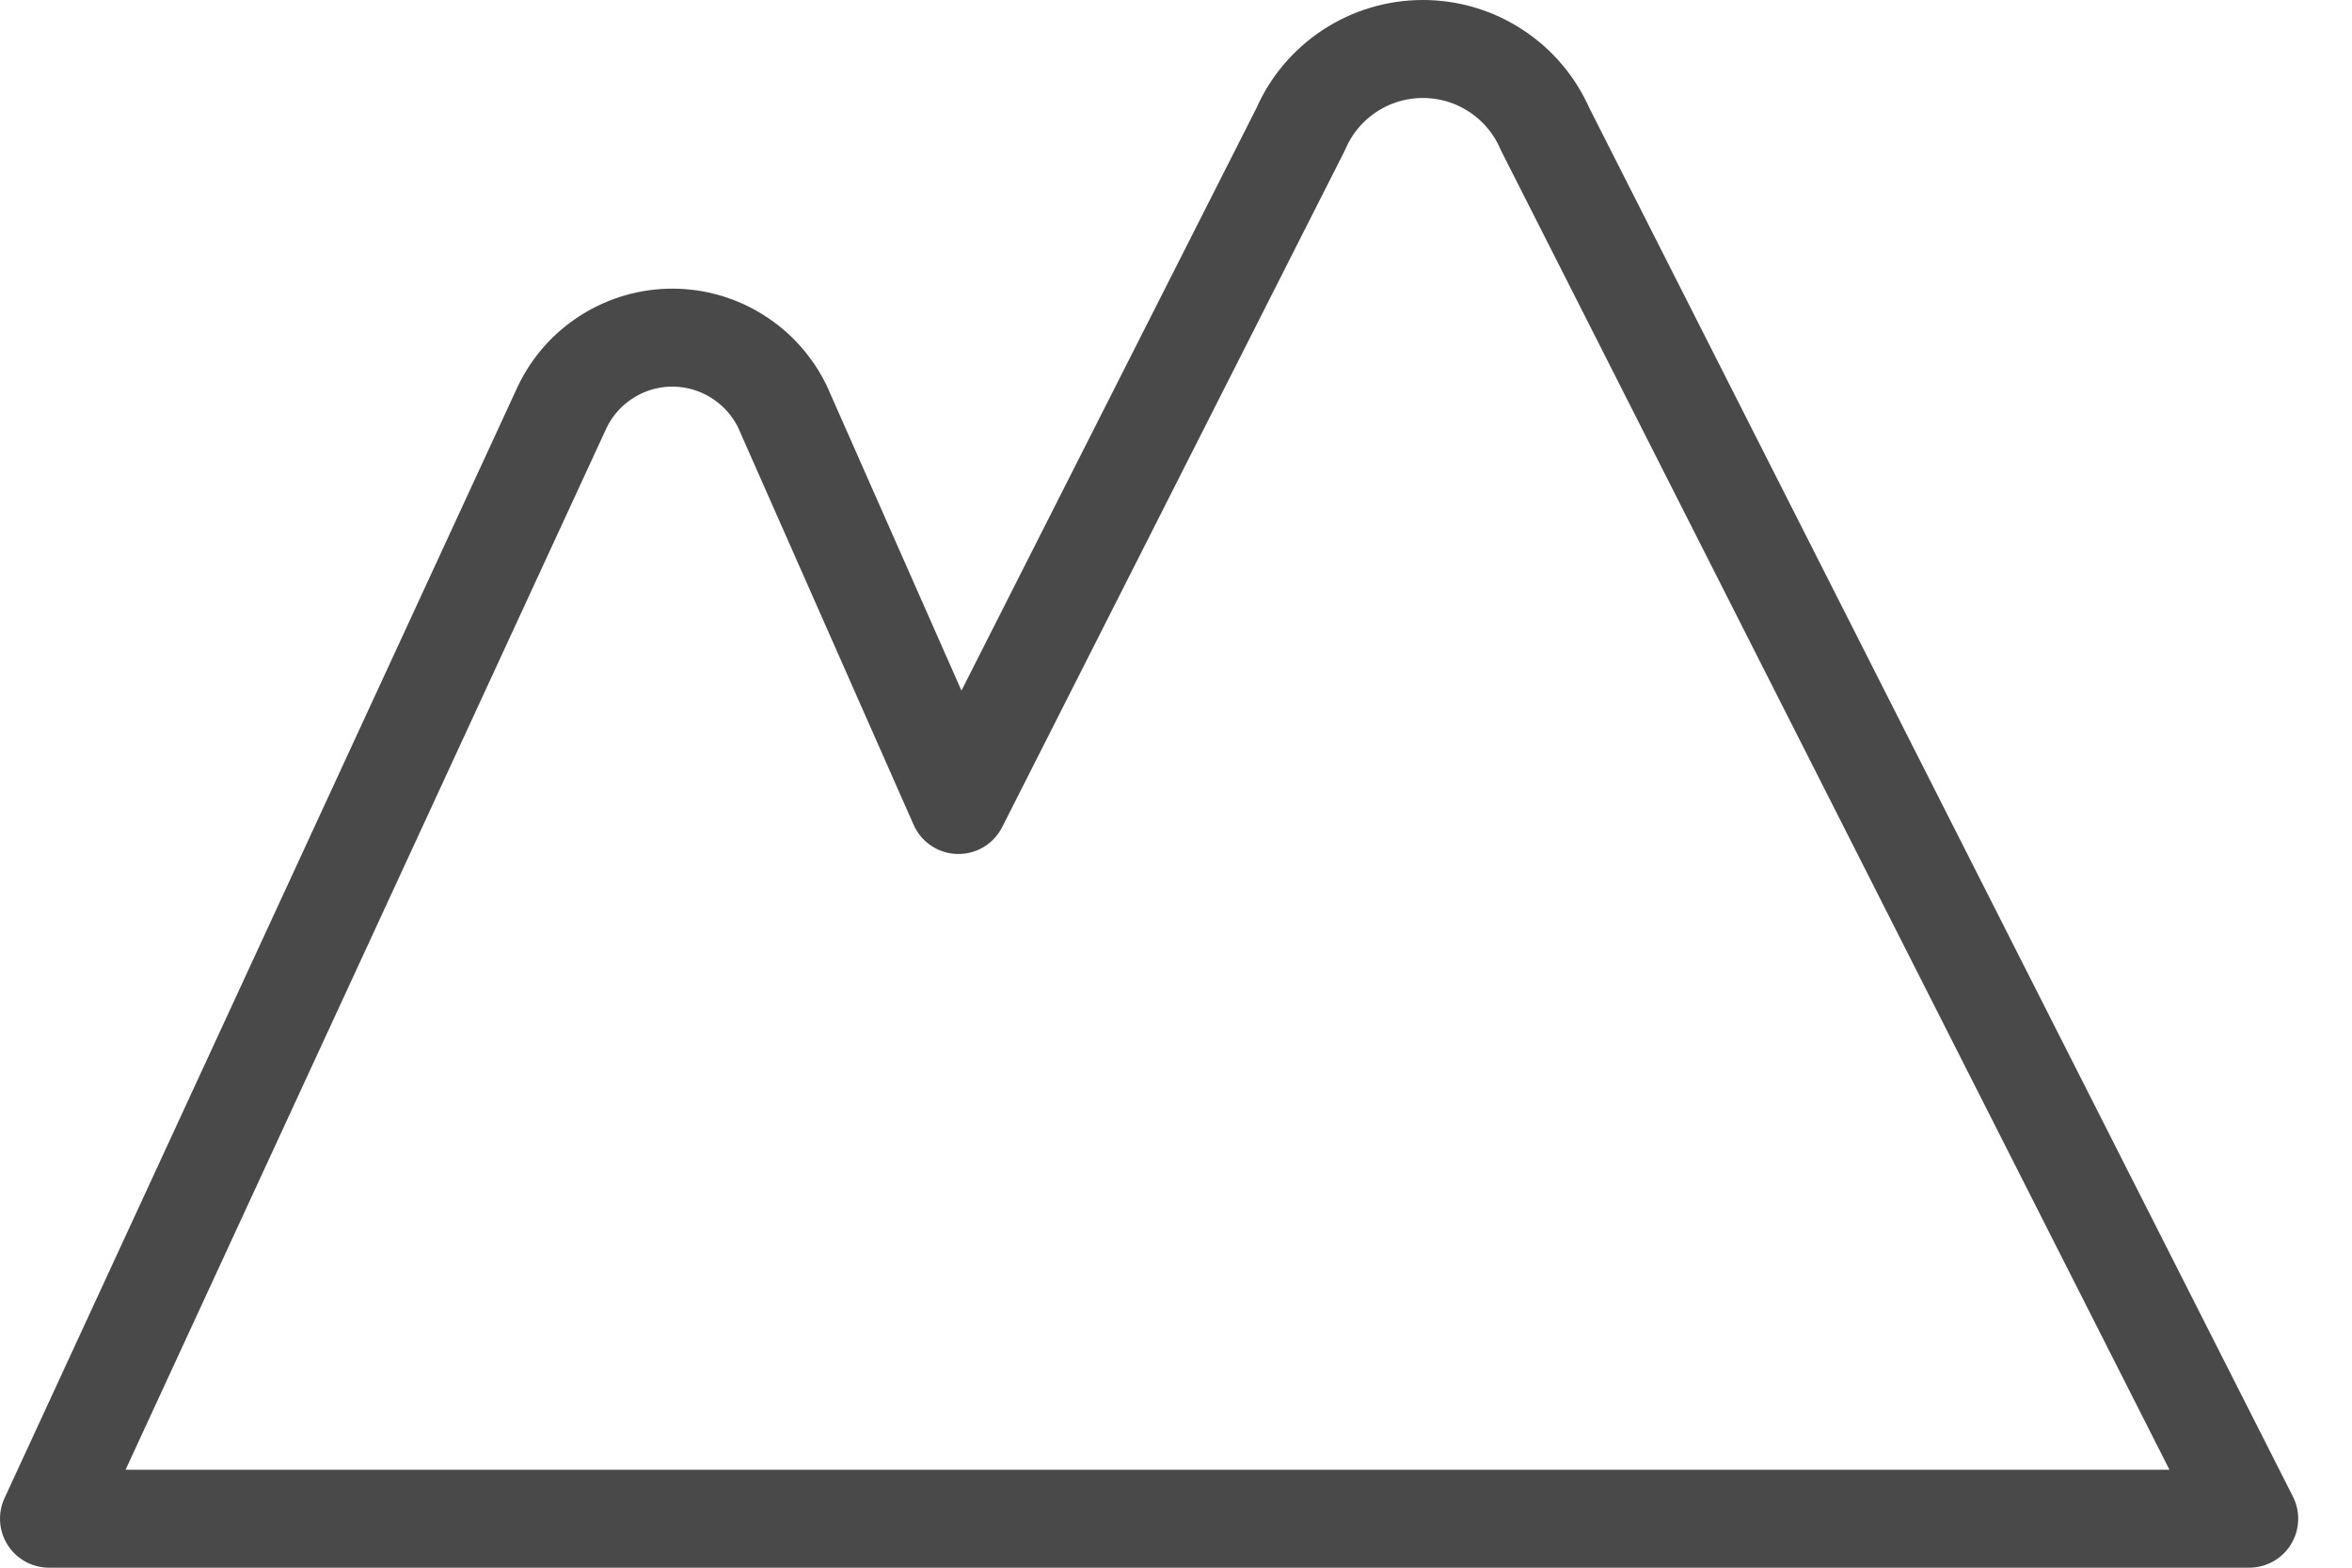
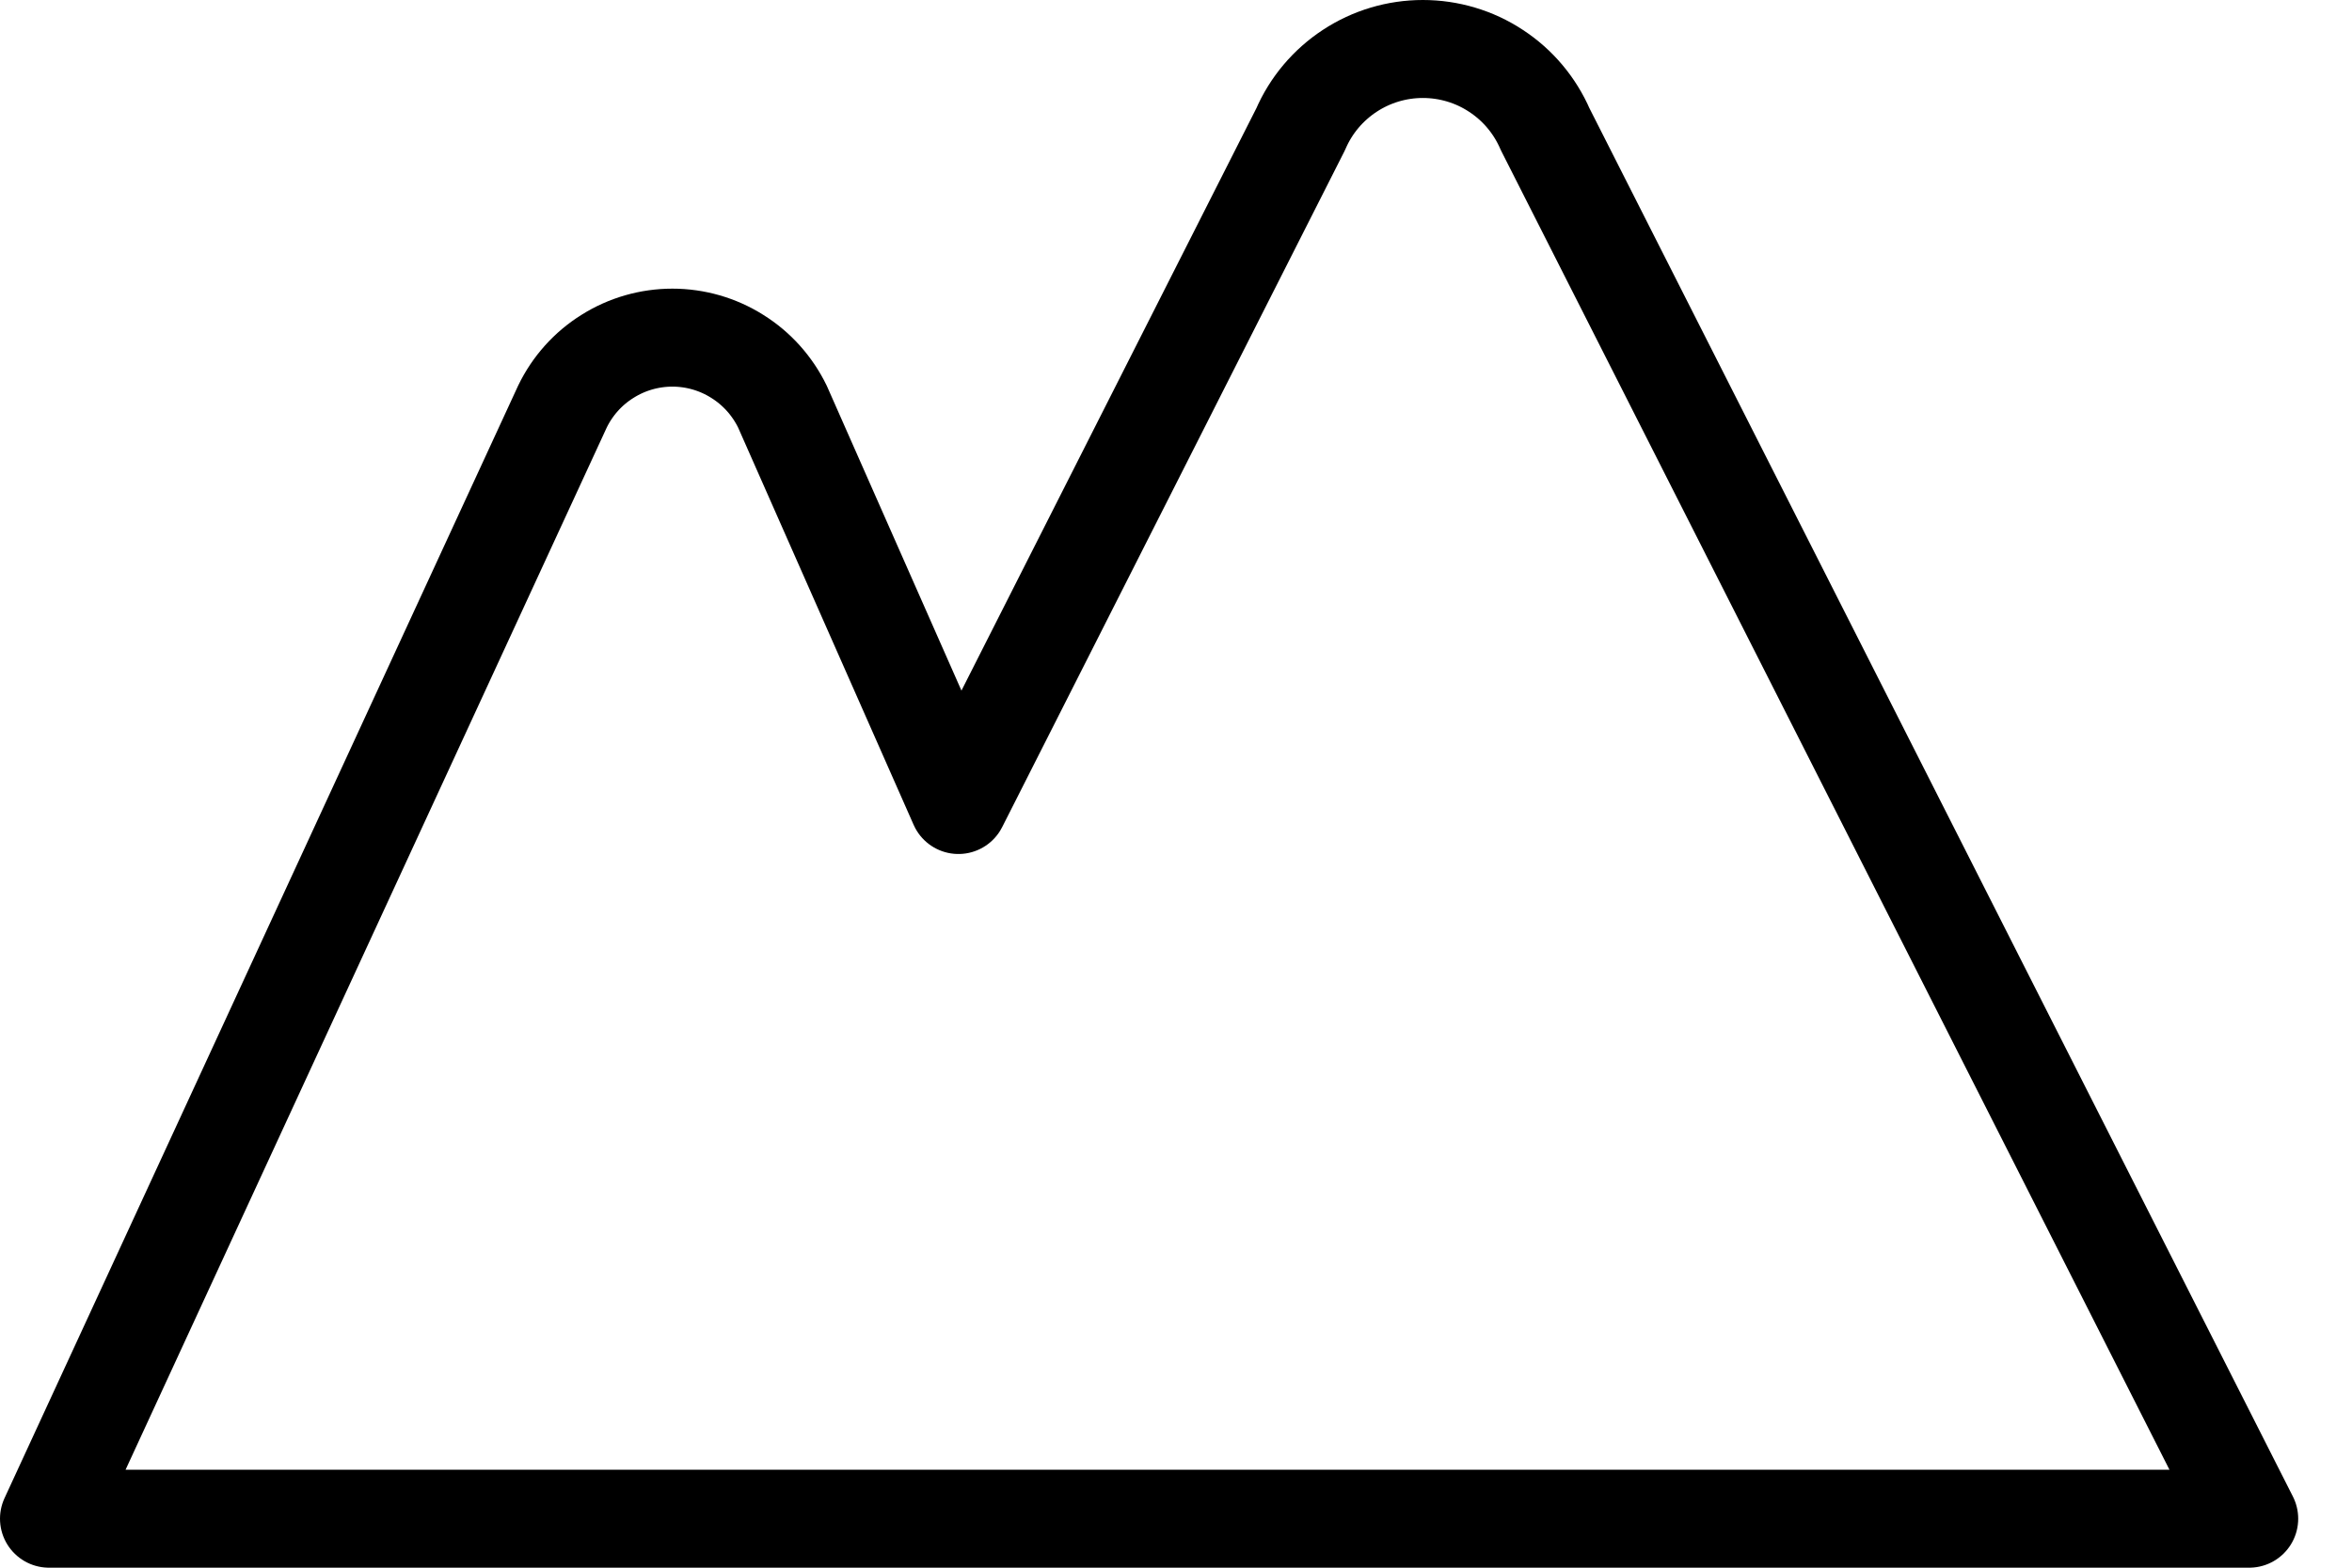
<svg xmlns="http://www.w3.org/2000/svg" width="24" height="16" viewBox="0 0 24 16" fill="none">
-   <path d="M15.767 1.319C15.661 1.075 15.487 0.868 15.265 0.723C15.044 0.577 14.784 0.5 14.519 0.5C14.254 0.5 13.995 0.577 13.773 0.723C13.552 0.868 13.377 1.075 13.272 1.319L9.78 8.216L7.984 4.15C7.881 3.939 7.722 3.761 7.523 3.637C7.325 3.512 7.095 3.446 6.861 3.446C6.627 3.446 6.397 3.512 6.199 3.637C6 3.761 5.841 3.939 5.739 4.15L0.5 15.5H22.951L15.767 1.319Z" stroke="#494949" stroke-linecap="round" stroke-linejoin="round" />
+   <path d="M15.767 1.319C15.661 1.075 15.487 0.868 15.265 0.723C15.044 0.577 14.784 0.5 14.519 0.5C14.254 0.5 13.995 0.577 13.773 0.723C13.552 0.868 13.377 1.075 13.272 1.319L9.78 8.216L7.984 4.15C7.881 3.939 7.722 3.761 7.523 3.637C7.325 3.512 7.095 3.446 6.861 3.446C6.627 3.446 6.397 3.512 6.199 3.637C6 3.761 5.841 3.939 5.739 4.15L0.5 15.5H22.951L15.767 1.319Z" stroke="currentColor" stroke-linecap="round" stroke-linejoin="round" />
</svg>
